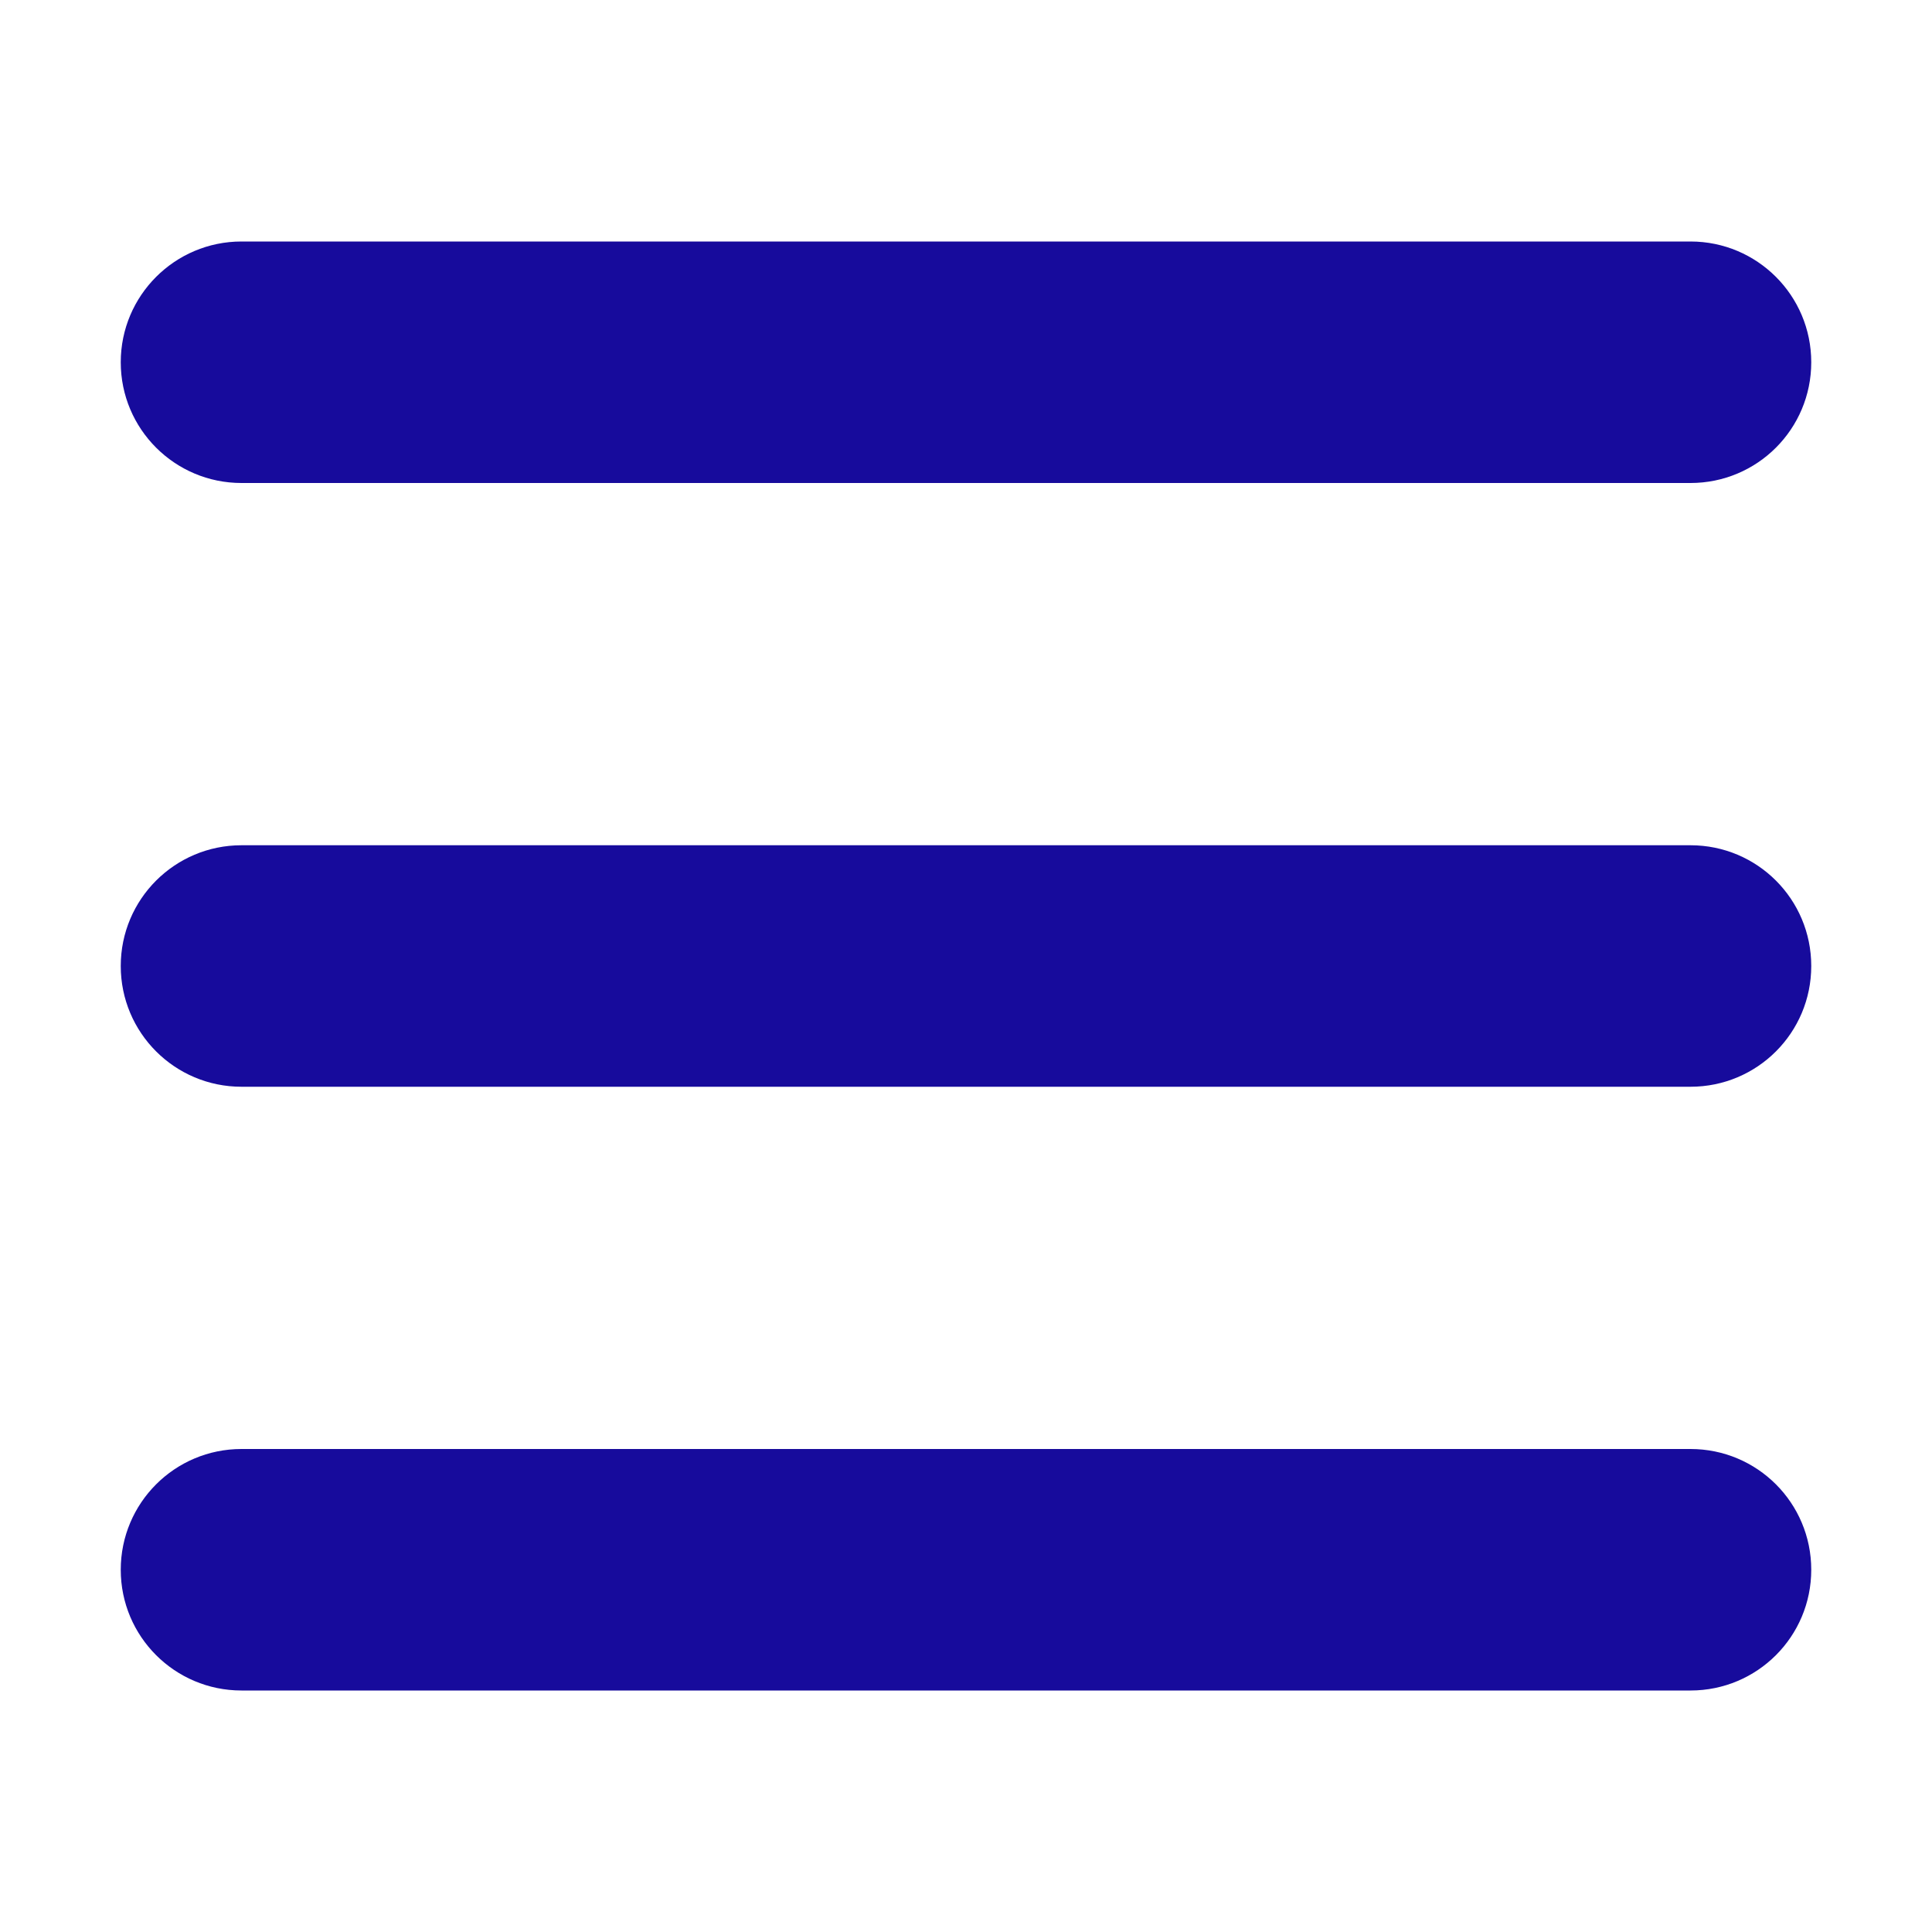
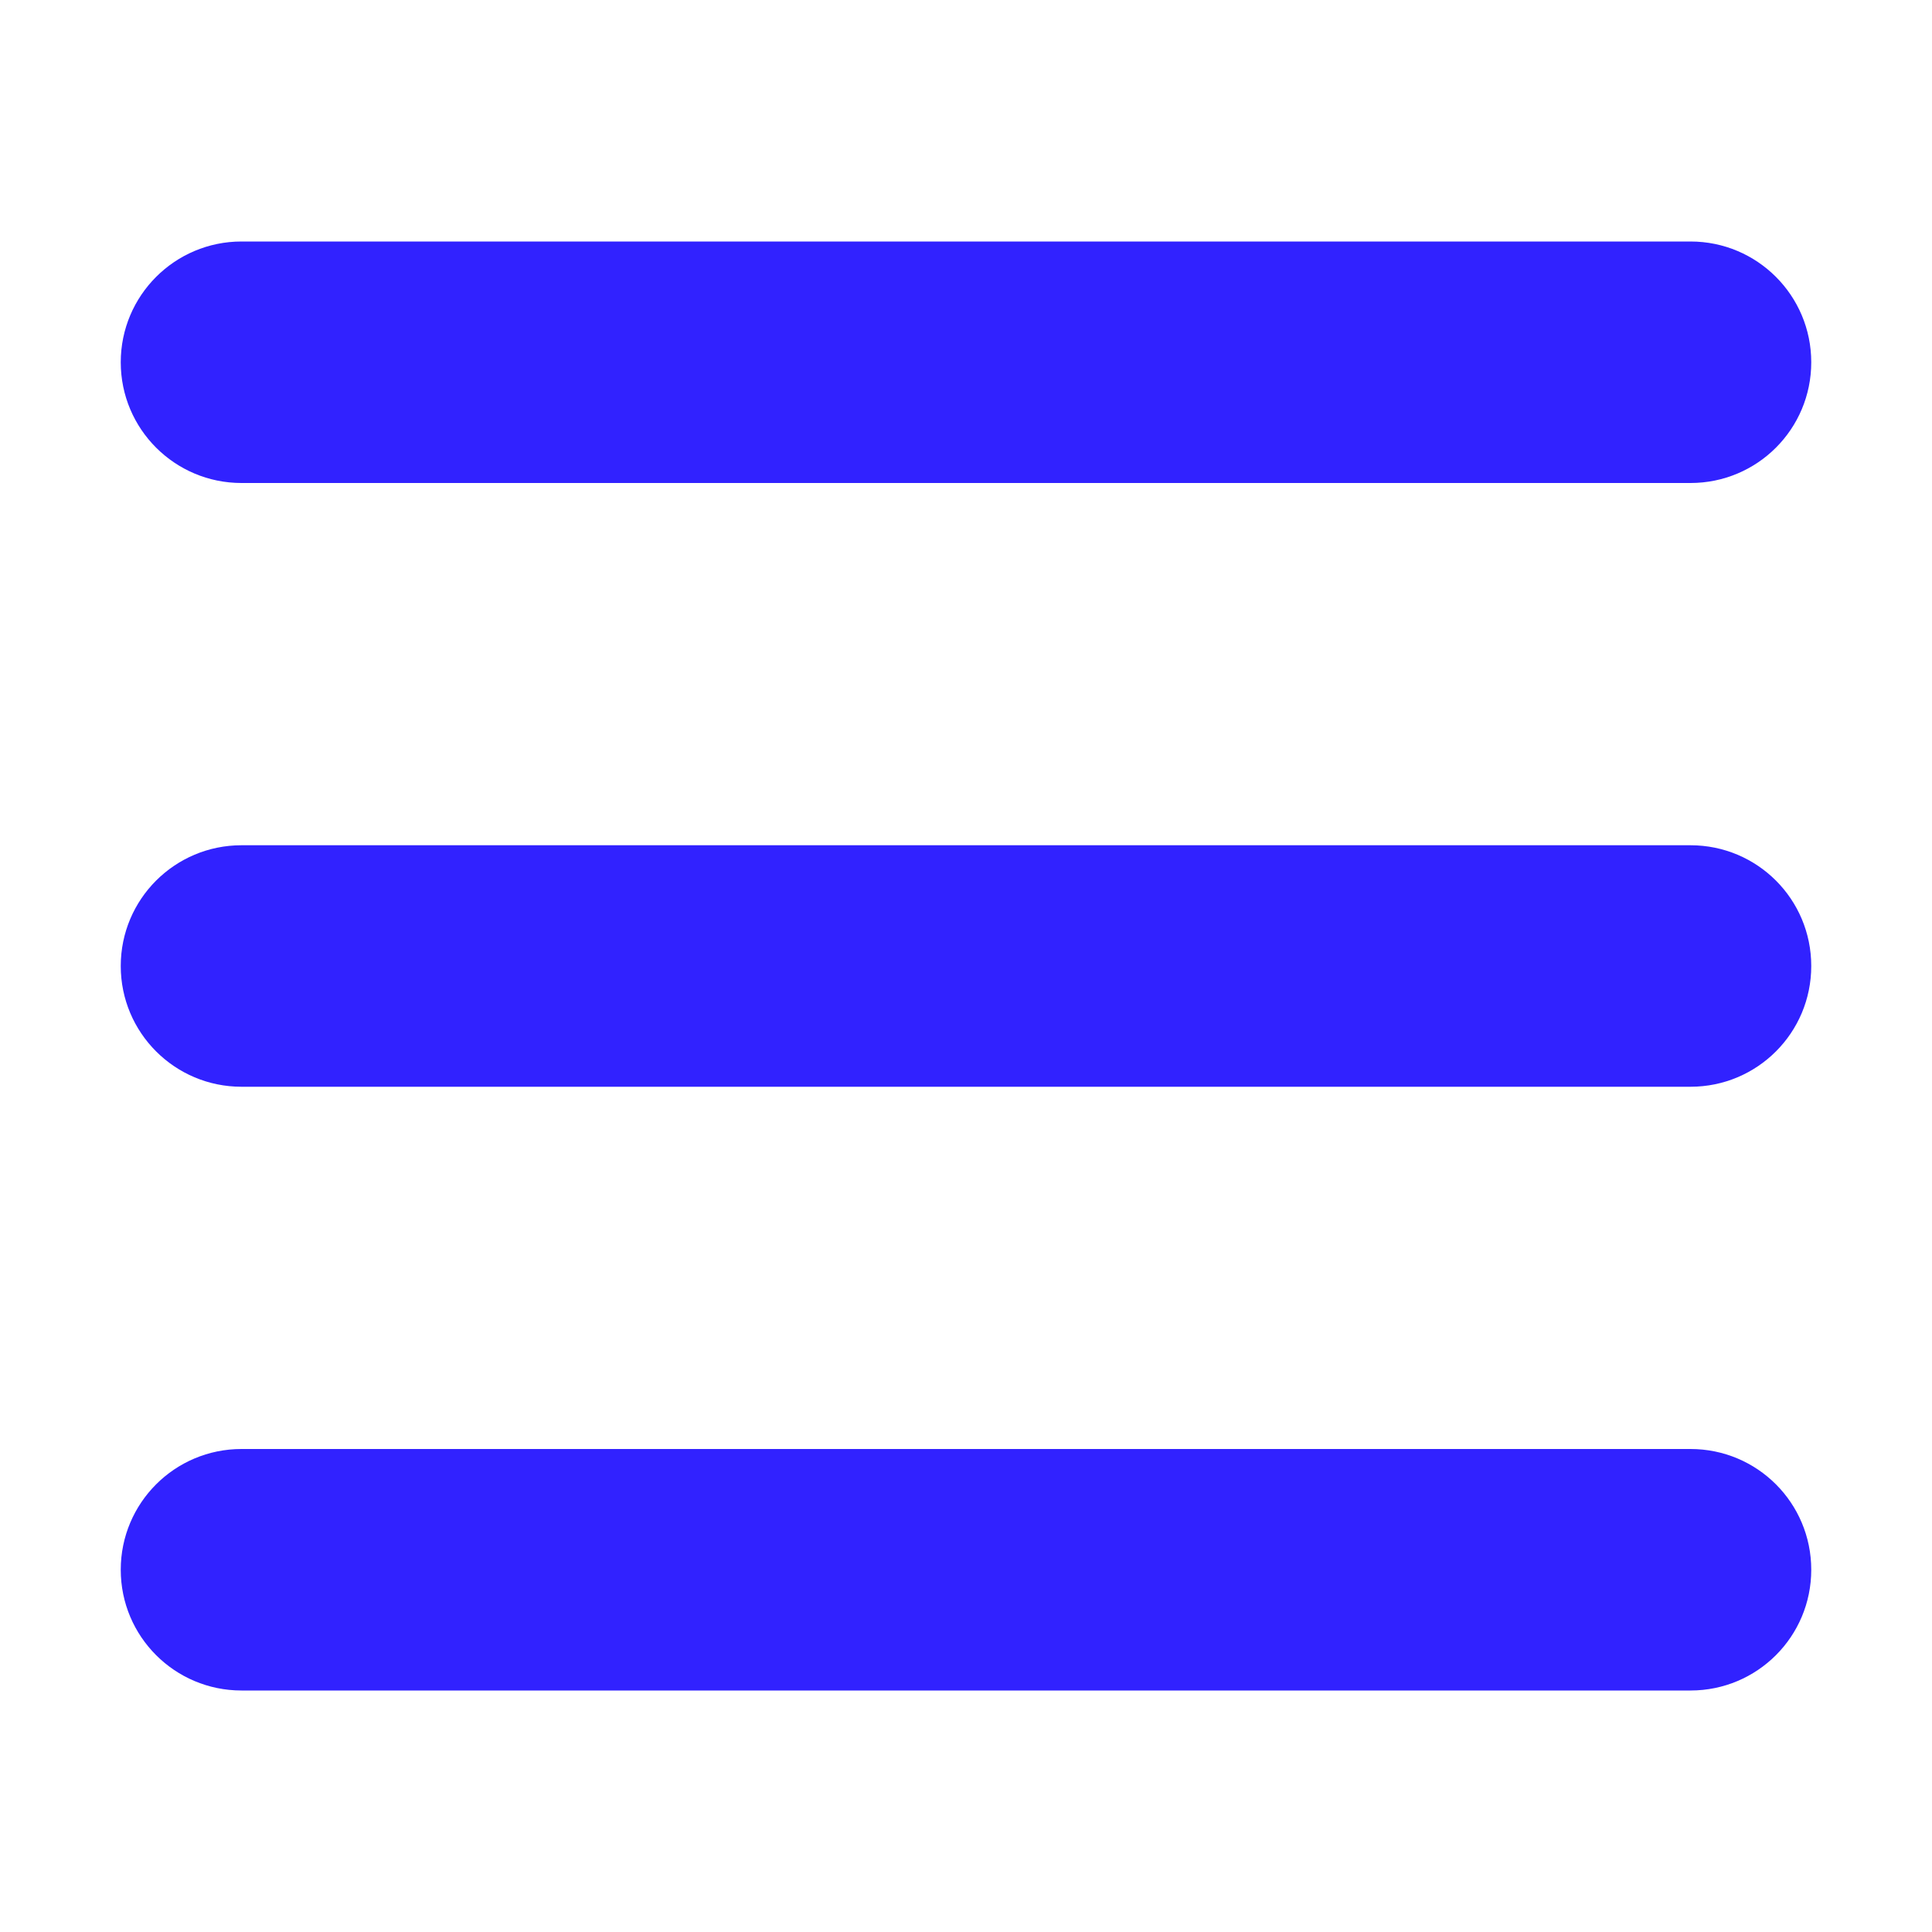
- <svg xmlns="http://www.w3.org/2000/svg" viewBox="0 0 448 512" width="20" height="20" fill="#170b9c">
+ <svg xmlns="http://www.w3.org/2000/svg" viewBox="0 0 448 512" width="20" height="20" fill="#3122ff">
  <path d="M0 96C0 78.33 14.33 64 32 64H416C433.7 64 448 78.33 448 96C448 113.7 433.7 128 416 128H32C14.33 128 0 113.7 0 96zM0 256C0 238.3 14.33 224 32 224H416C433.7 224 448 238.3 448 256C448 273.7 433.7 288 416 288H32C14.33 288 0 273.7 0 256zM416 448H32C14.33 448 0 433.7 0 416C0 398.3 14.33 384 32 384H416C433.7 384 448 398.3 448 416C448 433.7 433.7 448 416 448z" />
</svg>
